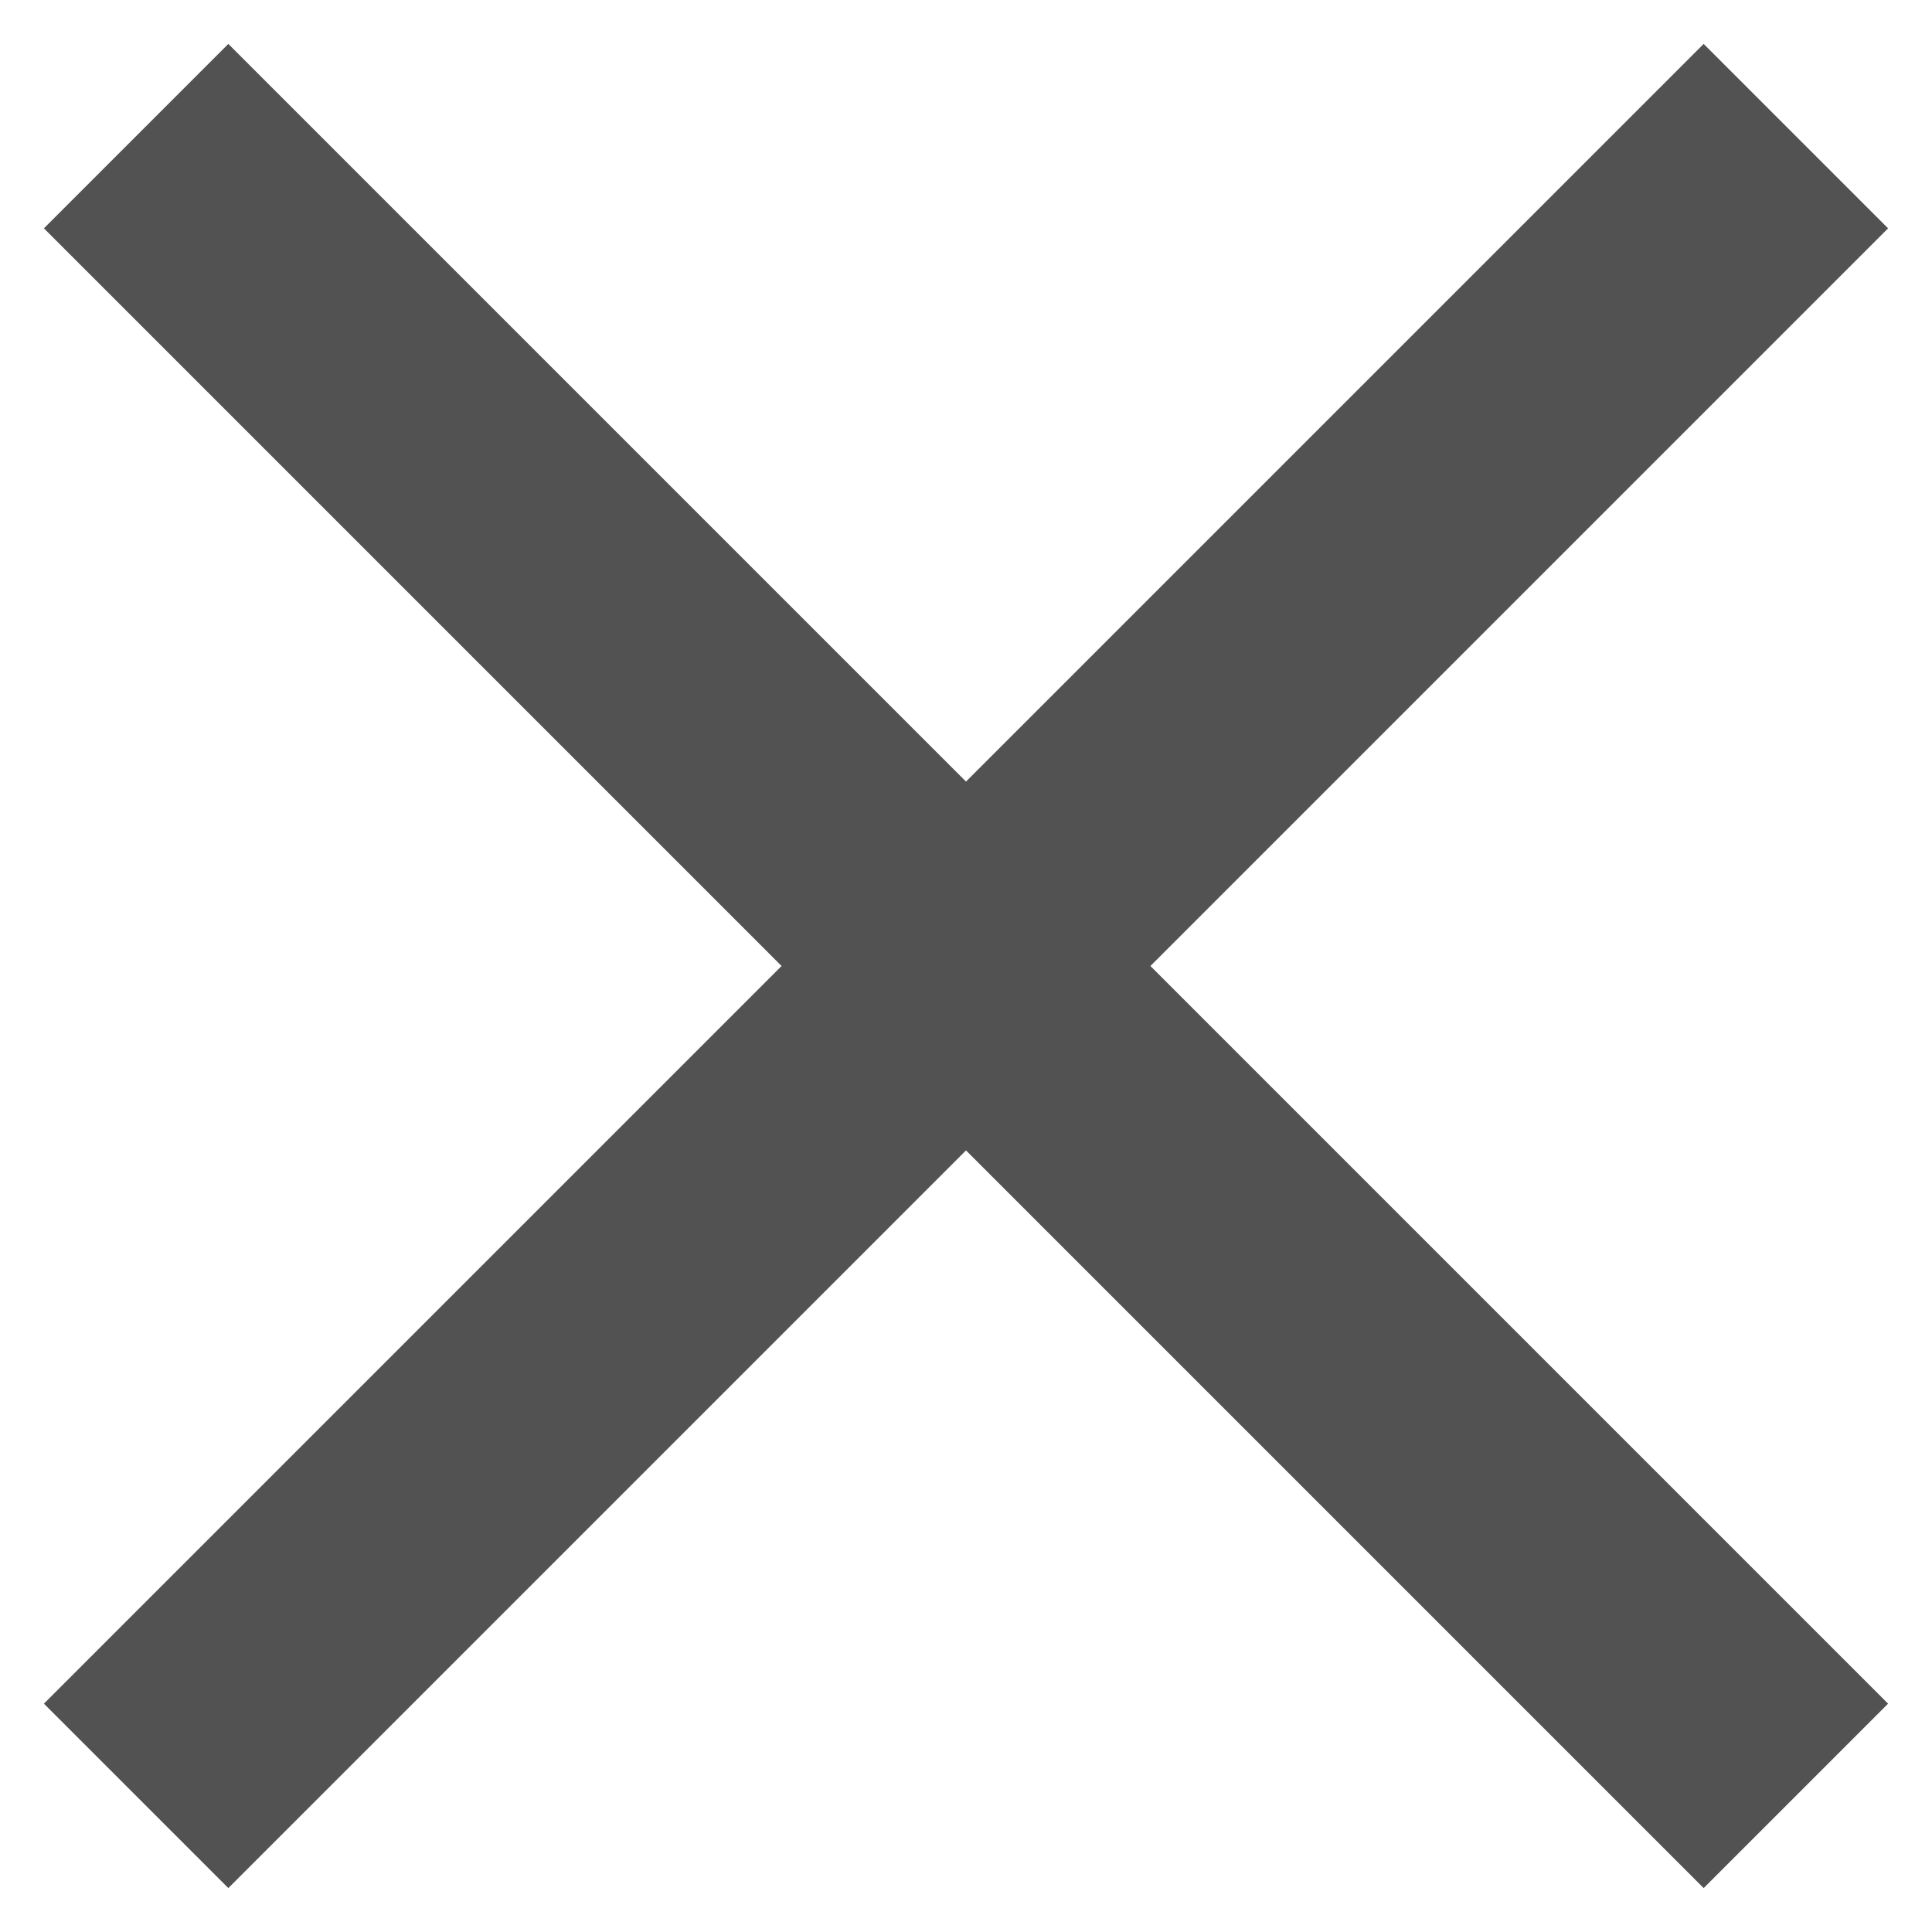
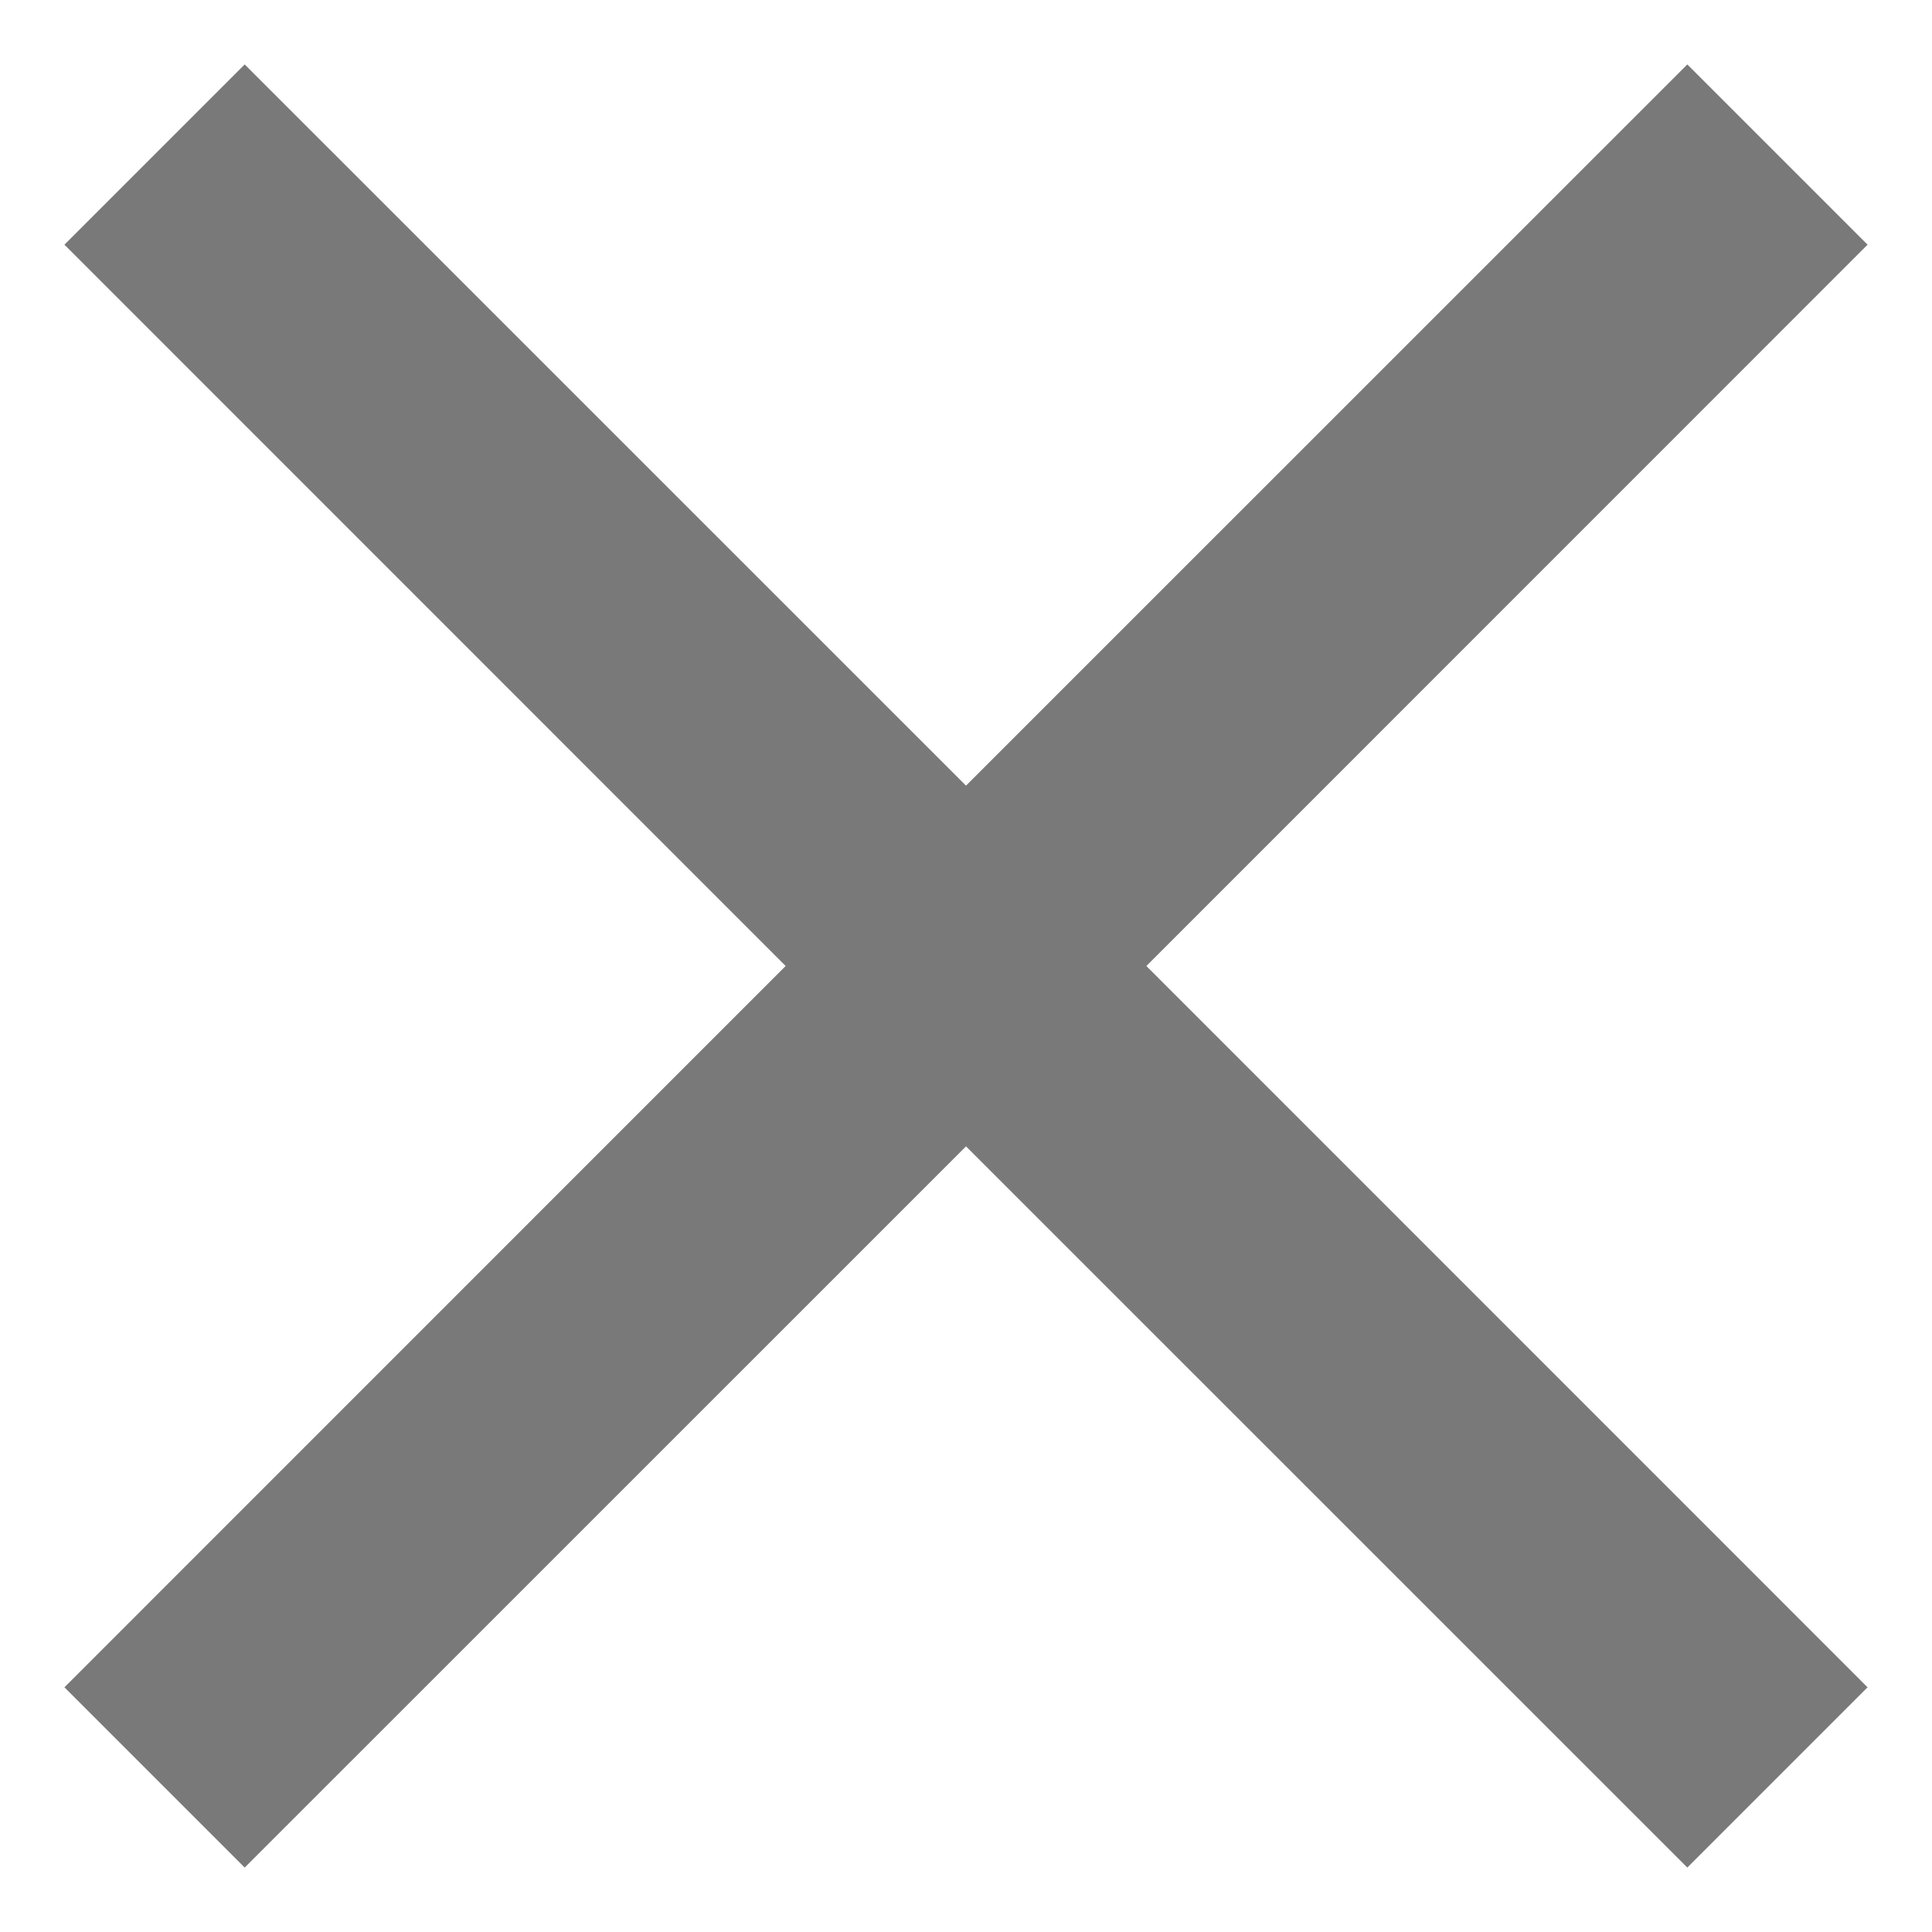
- <svg xmlns="http://www.w3.org/2000/svg" width="22" height="22" viewBox="0 0 22 22" fill="none">
-   <path d="M2.6 21.5L0.5 19.4L8.9 11L0.5 2.6L2.6 0.5L11 8.9L19.4 0.5L21.5 2.6L13.1 11L21.5 19.4L19.4 21.5L11 13.1L2.6 21.5Z" fill="#525252" />
+ <svg xmlns="http://www.w3.org/2000/svg" width="20" height="20" viewBox="0 0 20 20" fill="none">
+   <path d="M2.533 19.333L0.667 17.467L8.133 10L0.667 2.533L2.533 0.667L10 8.133L17.467 0.667L19.333 2.533L11.867 10L19.333 17.467L17.467 19.333L10 11.867L2.533 19.333Z" fill="#797979" />
</svg>
